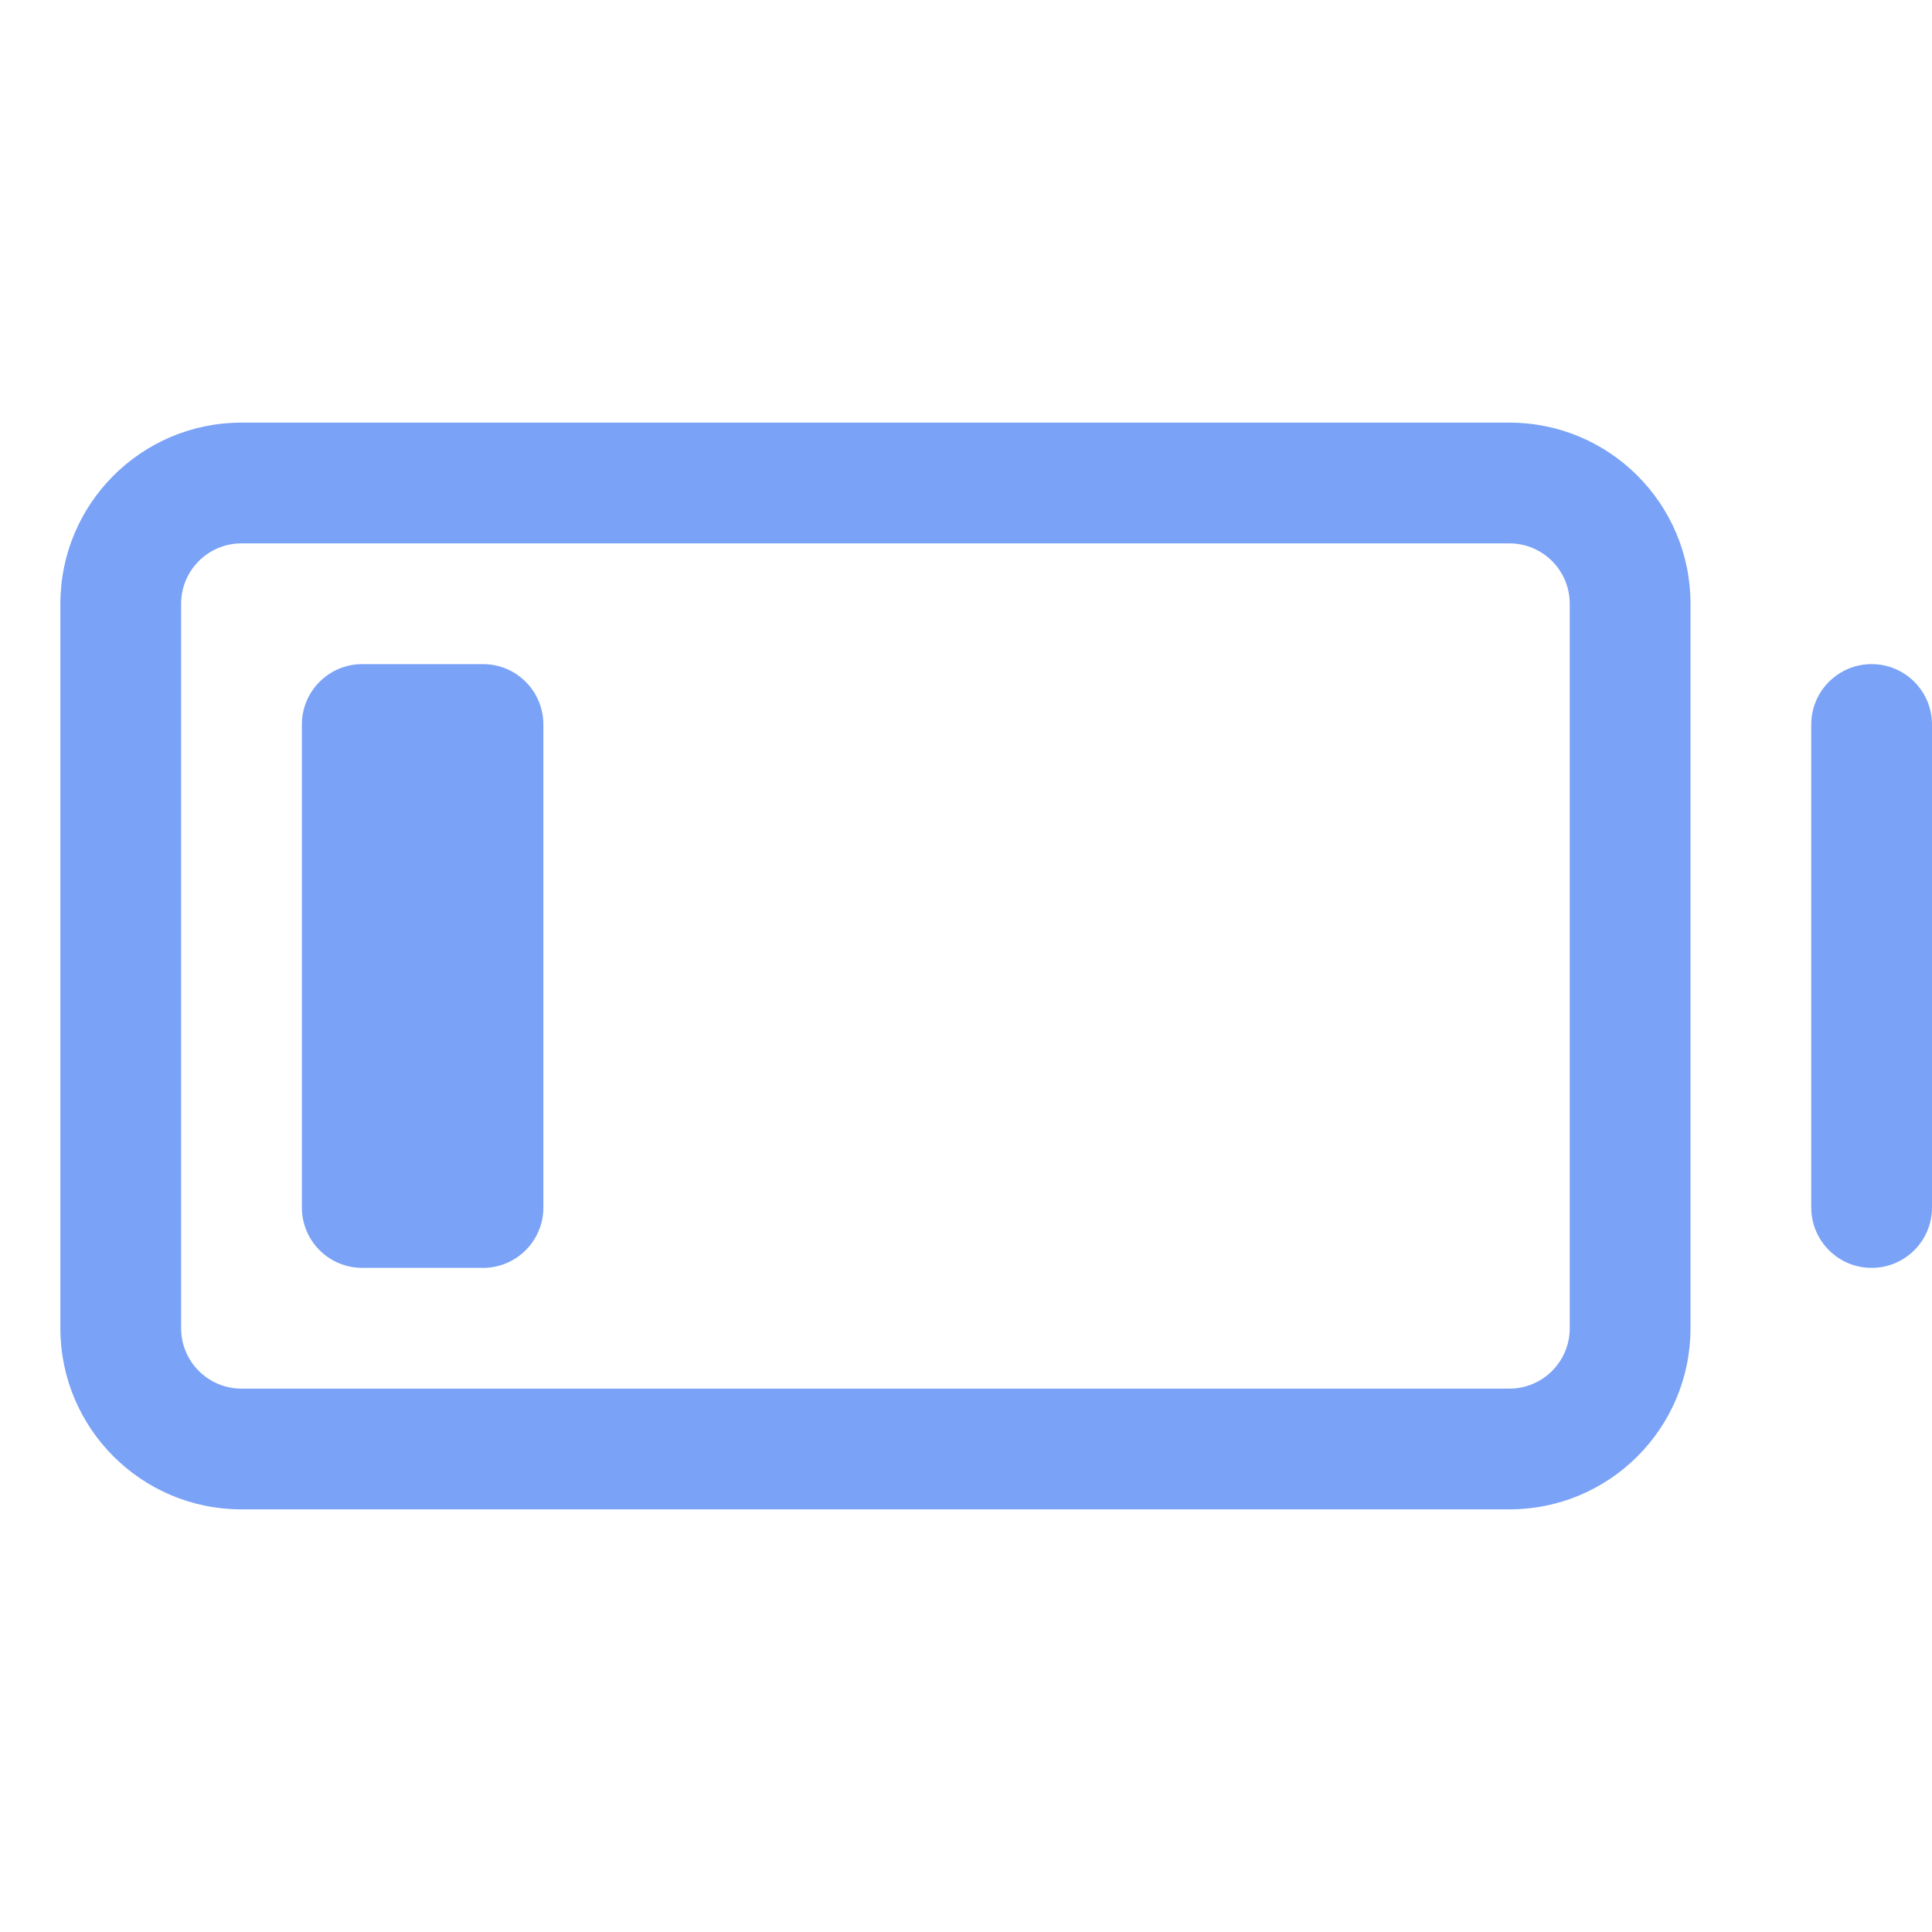
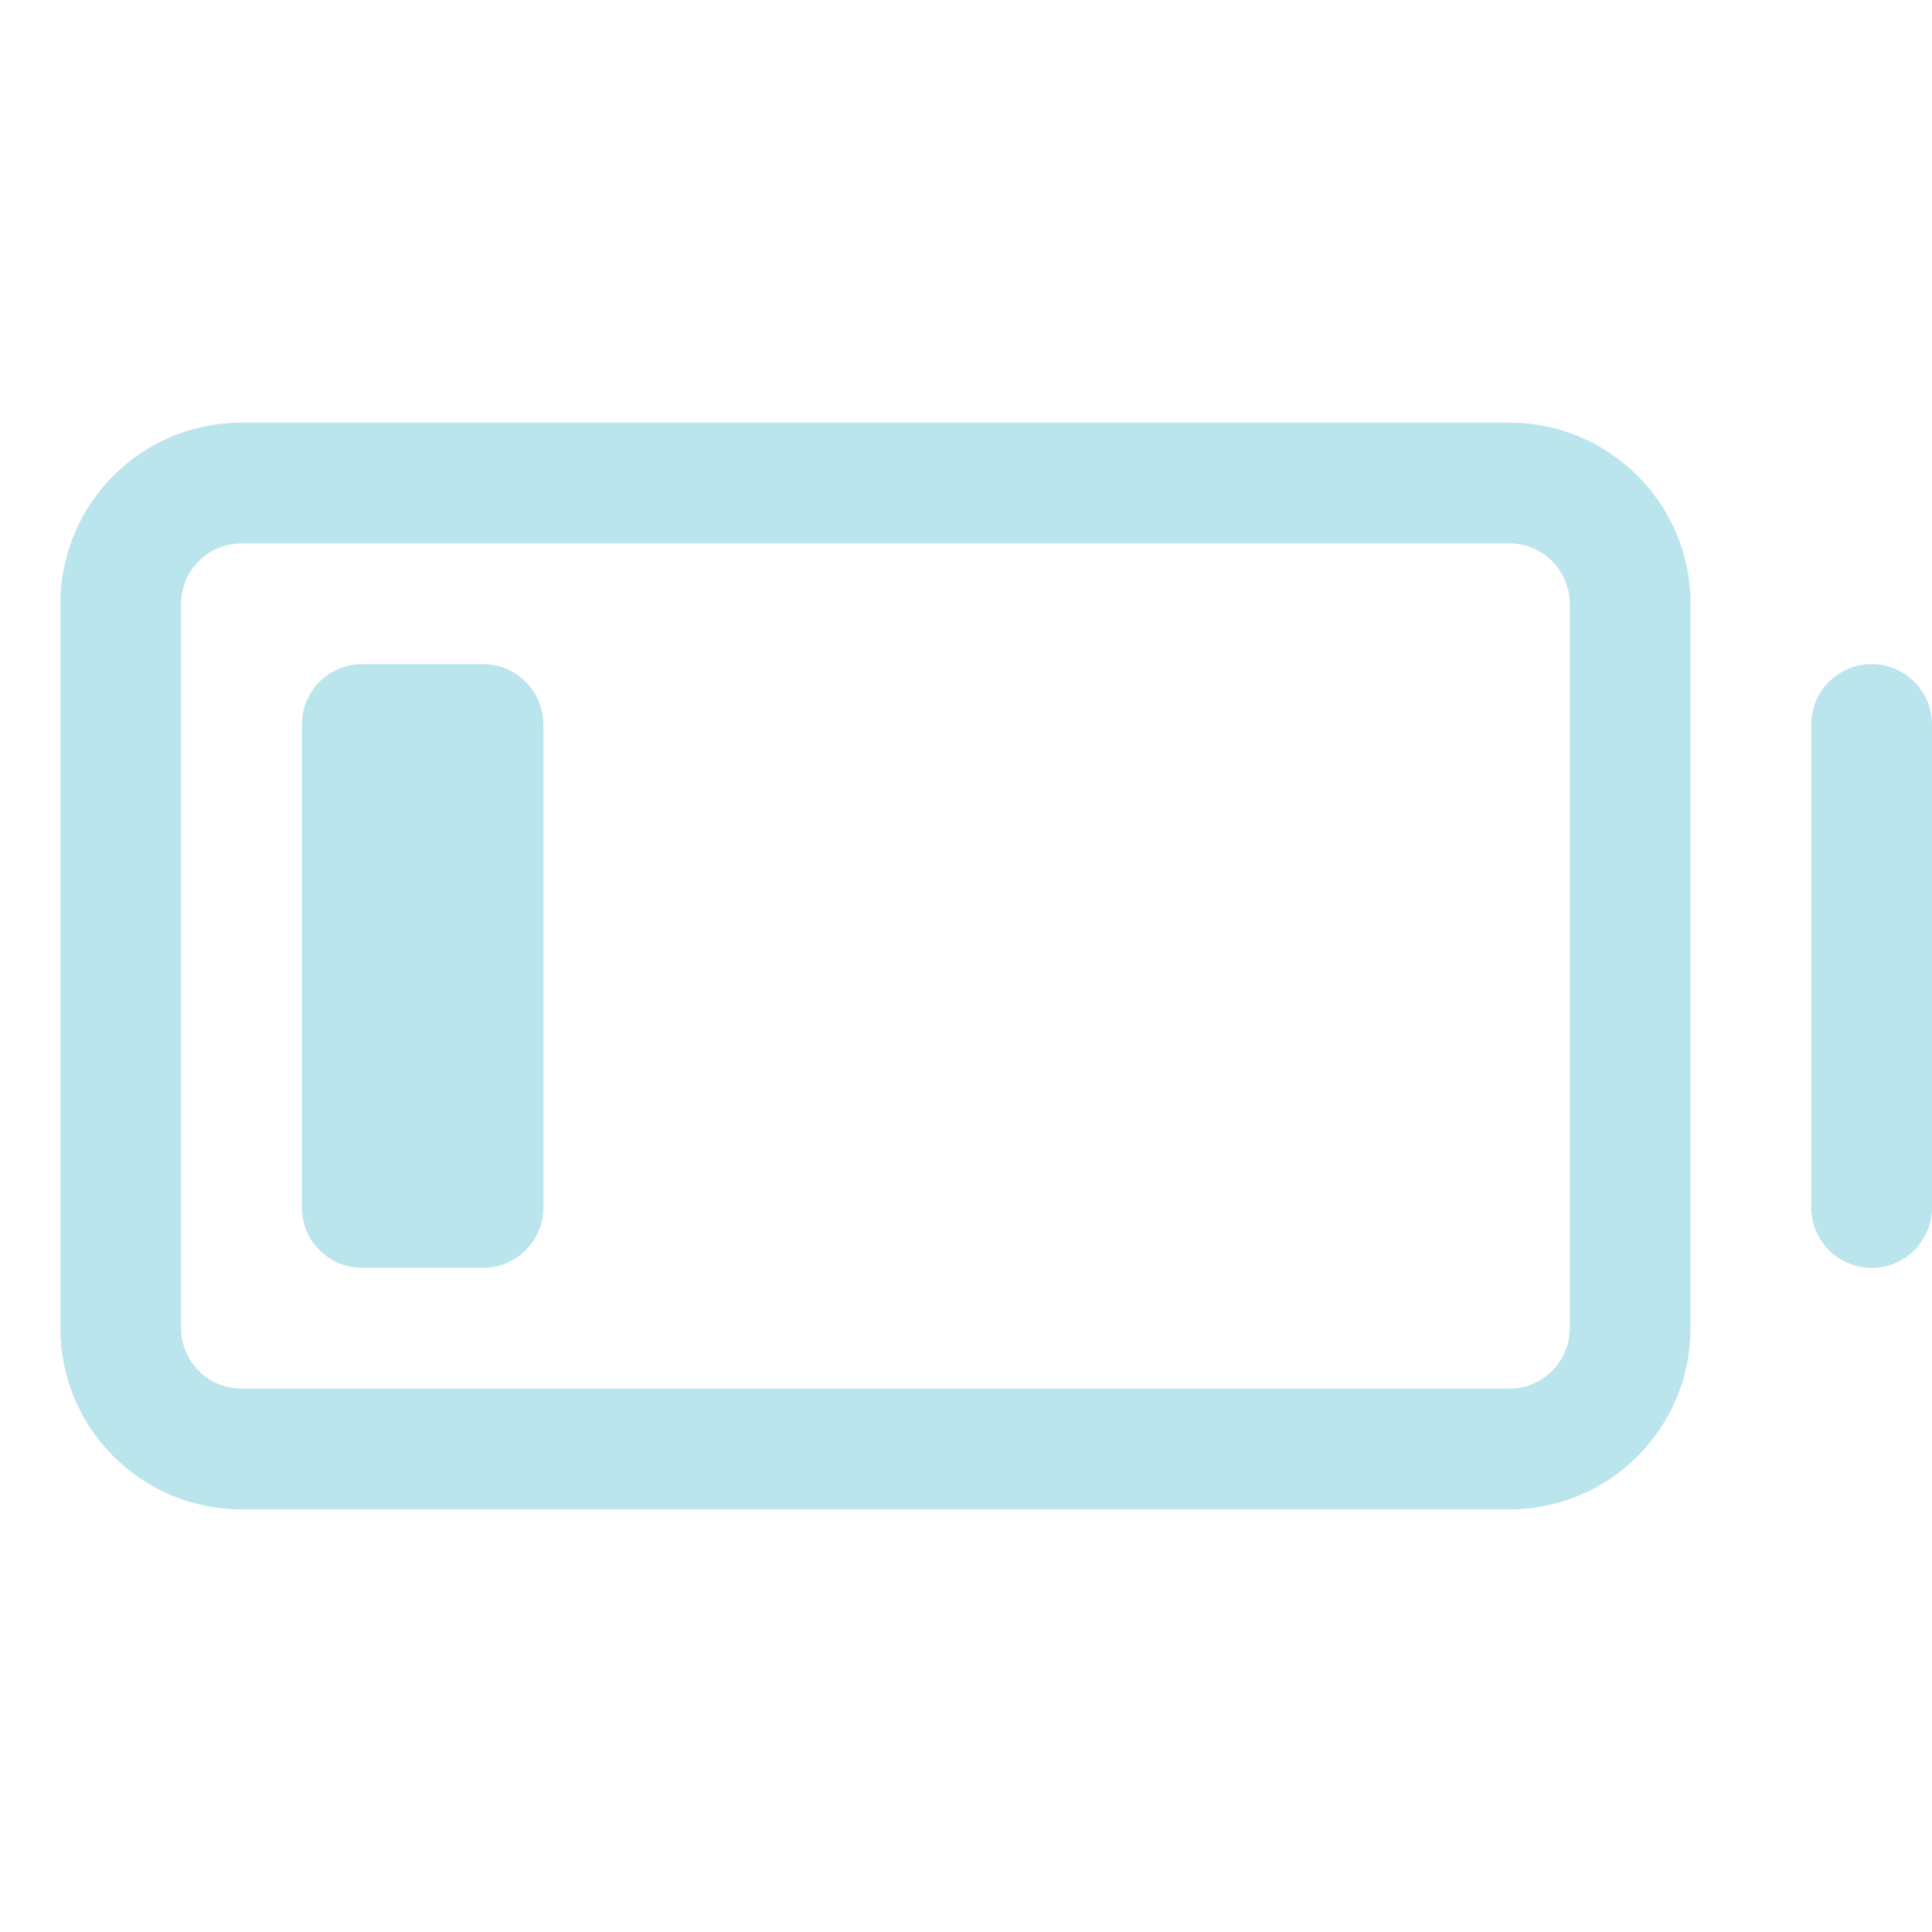
<svg xmlns="http://www.w3.org/2000/svg" width="1em" height="1em" viewBox="0 0 256 256">
-   <path fill="#7AA2F7" d="M72 96v64a8 8 0 0 1-8 8H48a8 8 0 0 1-8-8V96a8 8 0 0 1 8-8h16a8 8 0 0 1 8 8Zm152-16v96a24 24 0 0 1-24 24H32a24 24 0 0 1-24-24V80a24 24 0 0 1 24-24h168a24 24 0 0 1 24 24Zm-16 0a8 8 0 0 0-8-8H32a8 8 0 0 0-8 8v96a8 8 0 0 0 8 8h168a8 8 0 0 0 8-8Zm40 8a8 8 0 0 0-8 8v64a8 8 0 0 0 16 0V96a8 8 0 0 0-8-8Z" />
+   <path fill="#bae5ec" d="M72 96v64a8 8 0 0 1-8 8H48a8 8 0 0 1-8-8V96a8 8 0 0 1 8-8h16a8 8 0 0 1 8 8Zm152-16v96a24 24 0 0 1-24 24H32a24 24 0 0 1-24-24V80a24 24 0 0 1 24-24h168a24 24 0 0 1 24 24Zm-16 0a8 8 0 0 0-8-8H32a8 8 0 0 0-8 8v96a8 8 0 0 0 8 8h168a8 8 0 0 0 8-8Zm40 8a8 8 0 0 0-8 8v64a8 8 0 0 0 16 0V96a8 8 0 0 0-8-8Z" />
</svg>
